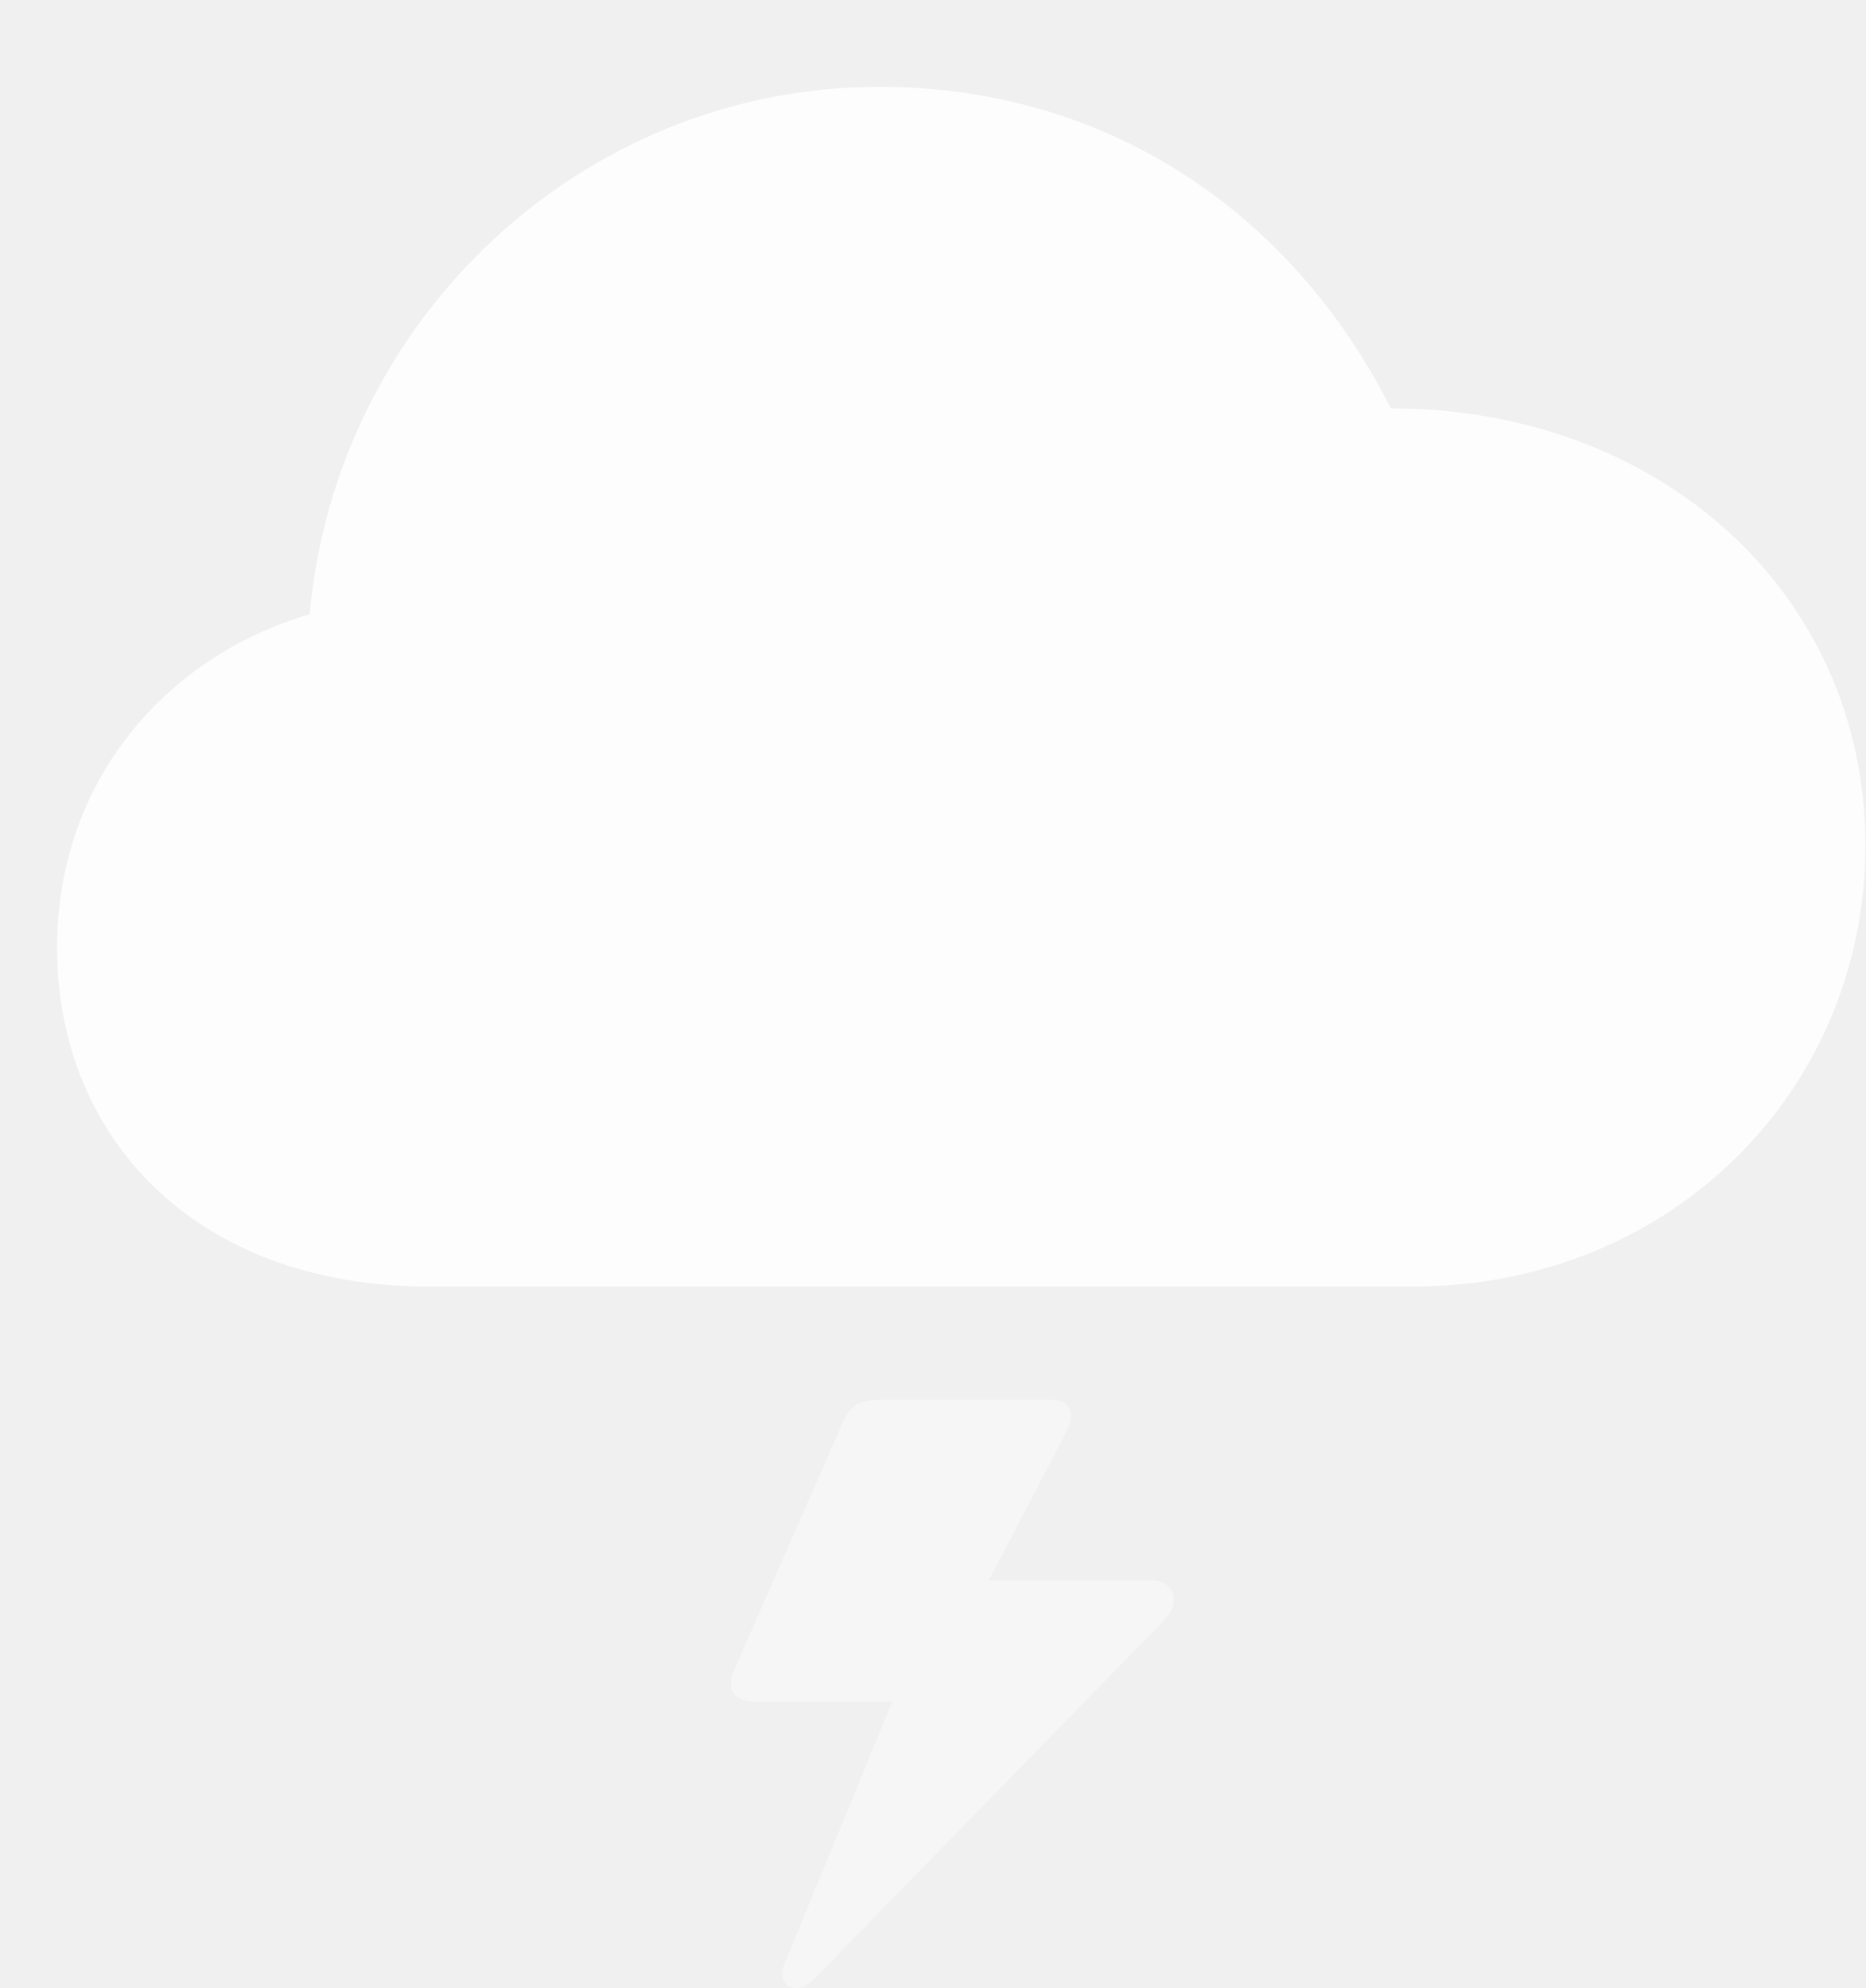
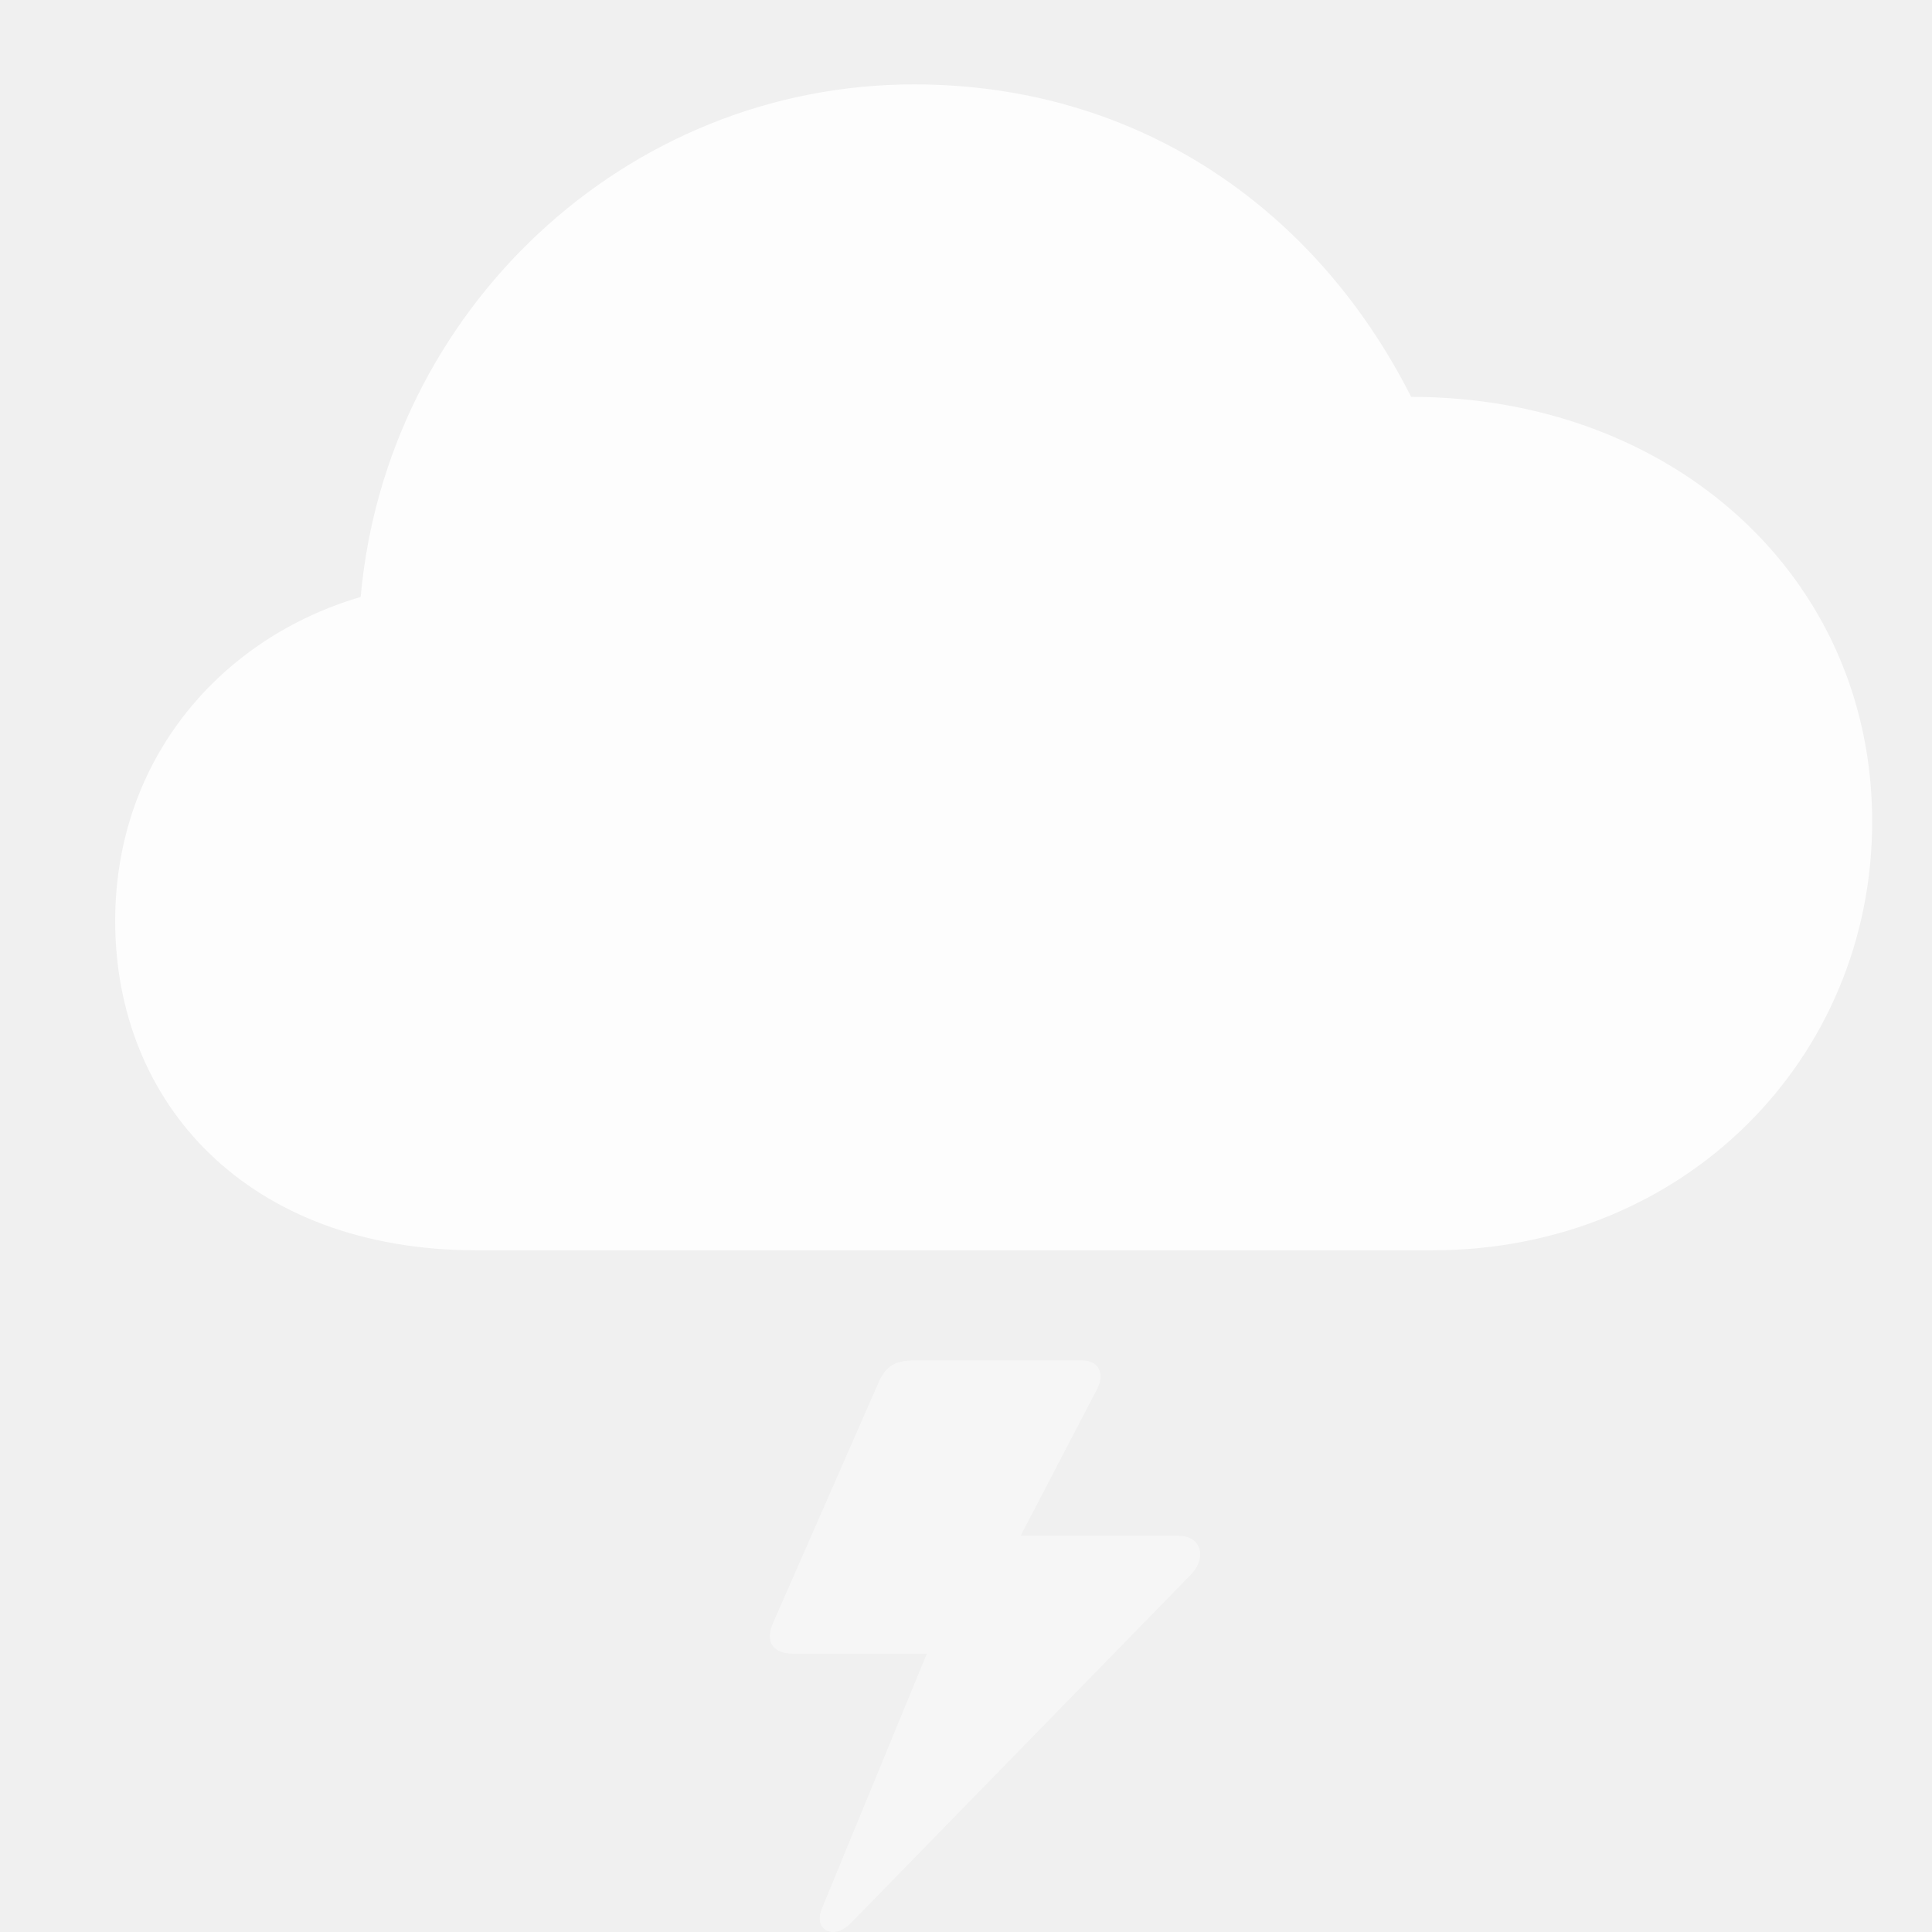
- <svg xmlns="http://www.w3.org/2000/svg" version="1.1" viewBox="0 0 27.598 29.419">
+ <svg xmlns="http://www.w3.org/2000/svg" version="1.1" viewBox="-0.91 0 29.419 29.419">
  <g>
    <rect height="29.419" opacity="0" width="27.598" x="0" y="0" />
    <path d="M17.039 23.387L14.379 23.387L14.355 23.914L15.785 21.172C15.926 20.914 15.82 20.715 15.562 20.715L13.02 20.715C12.68 20.715 12.562 20.832 12.457 21.078L10.863 24.711C10.734 25.004 10.863 25.18 11.168 25.18L13.336 25.18L13.488 24.489L11.602 29.071C11.543 29.223 11.578 29.352 11.684 29.399C11.789 29.446 11.918 29.41 12.047 29.282L17.227 23.973C17.473 23.715 17.379 23.387 17.039 23.387Z" fill="white" fill-opacity="0.425" />
    <path d="M6.352 19.039L20.895 19.039C24.738 19.039 27.598 16.121 27.598 12.512C27.598 8.774 24.551 6.043 20.578 6.043C19.113 3.149 16.395 1.285 13.008 1.285C8.602 1.285 4.969 4.742 4.582 9.09C2.461 9.711 0.844 11.551 0.844 14.024C0.844 16.801 2.859 19.039 6.352 19.039Z" fill="white" fill-opacity="0.85" />
  </g>
</svg>
